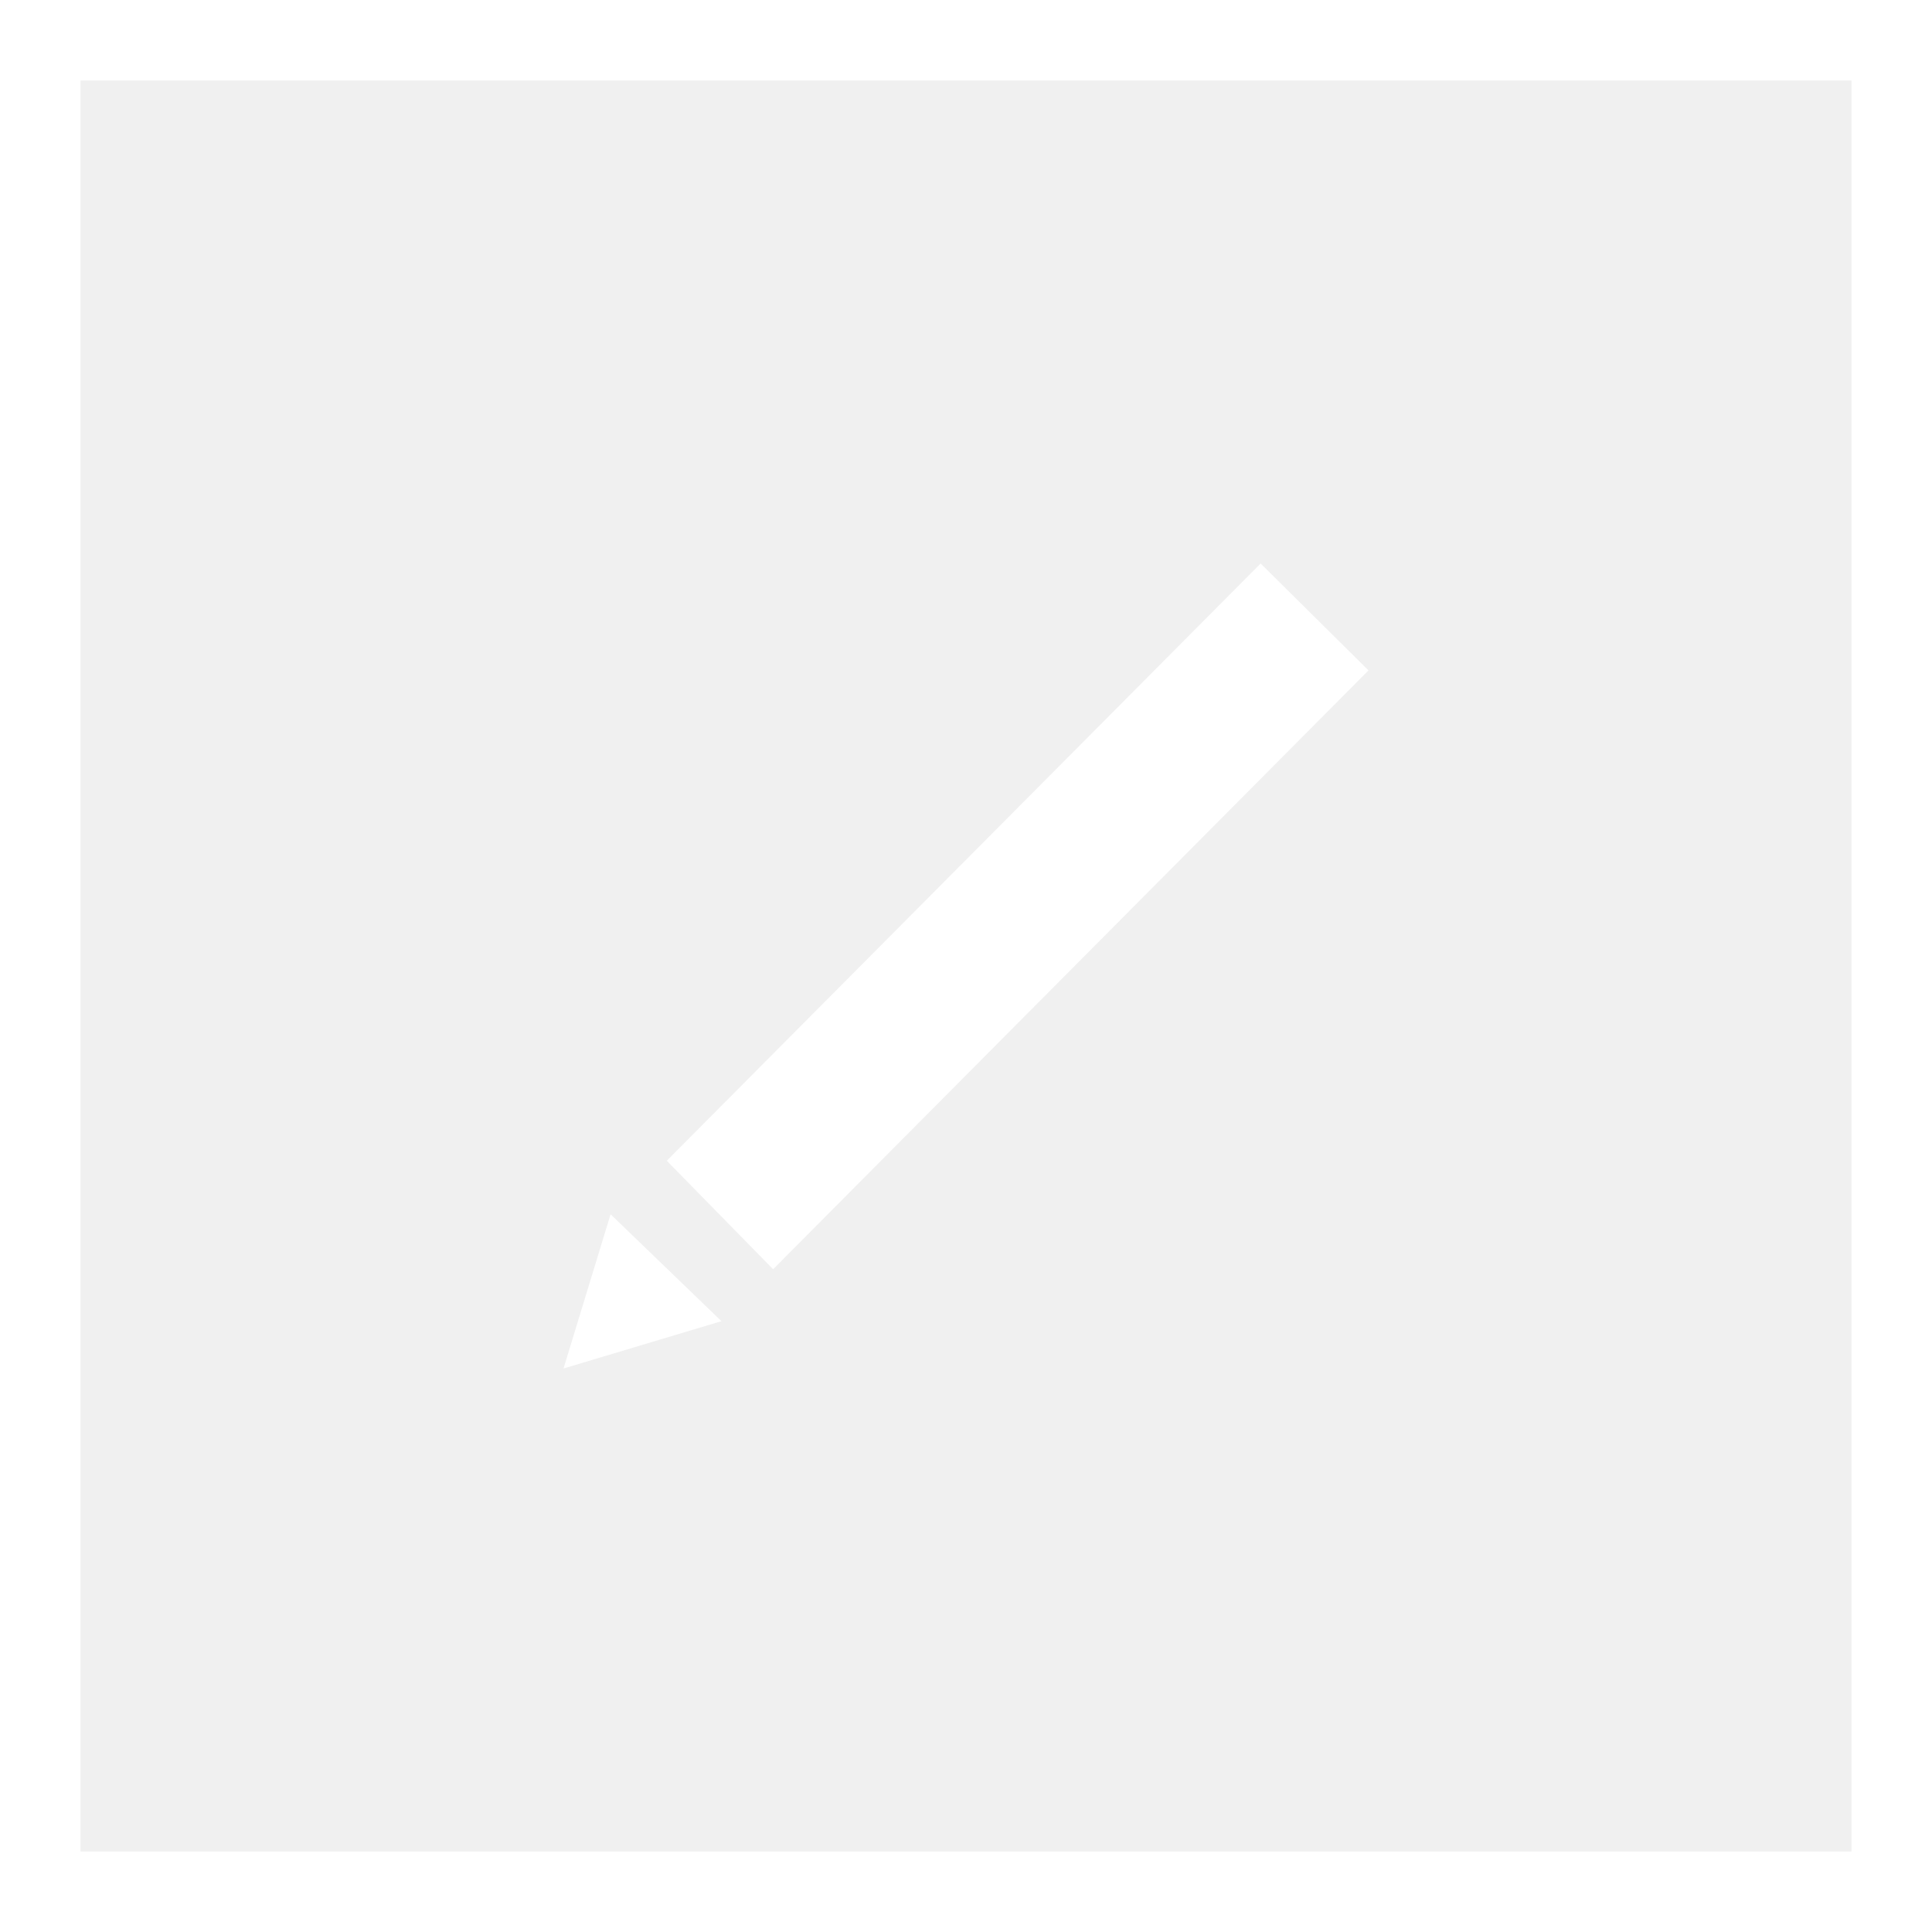
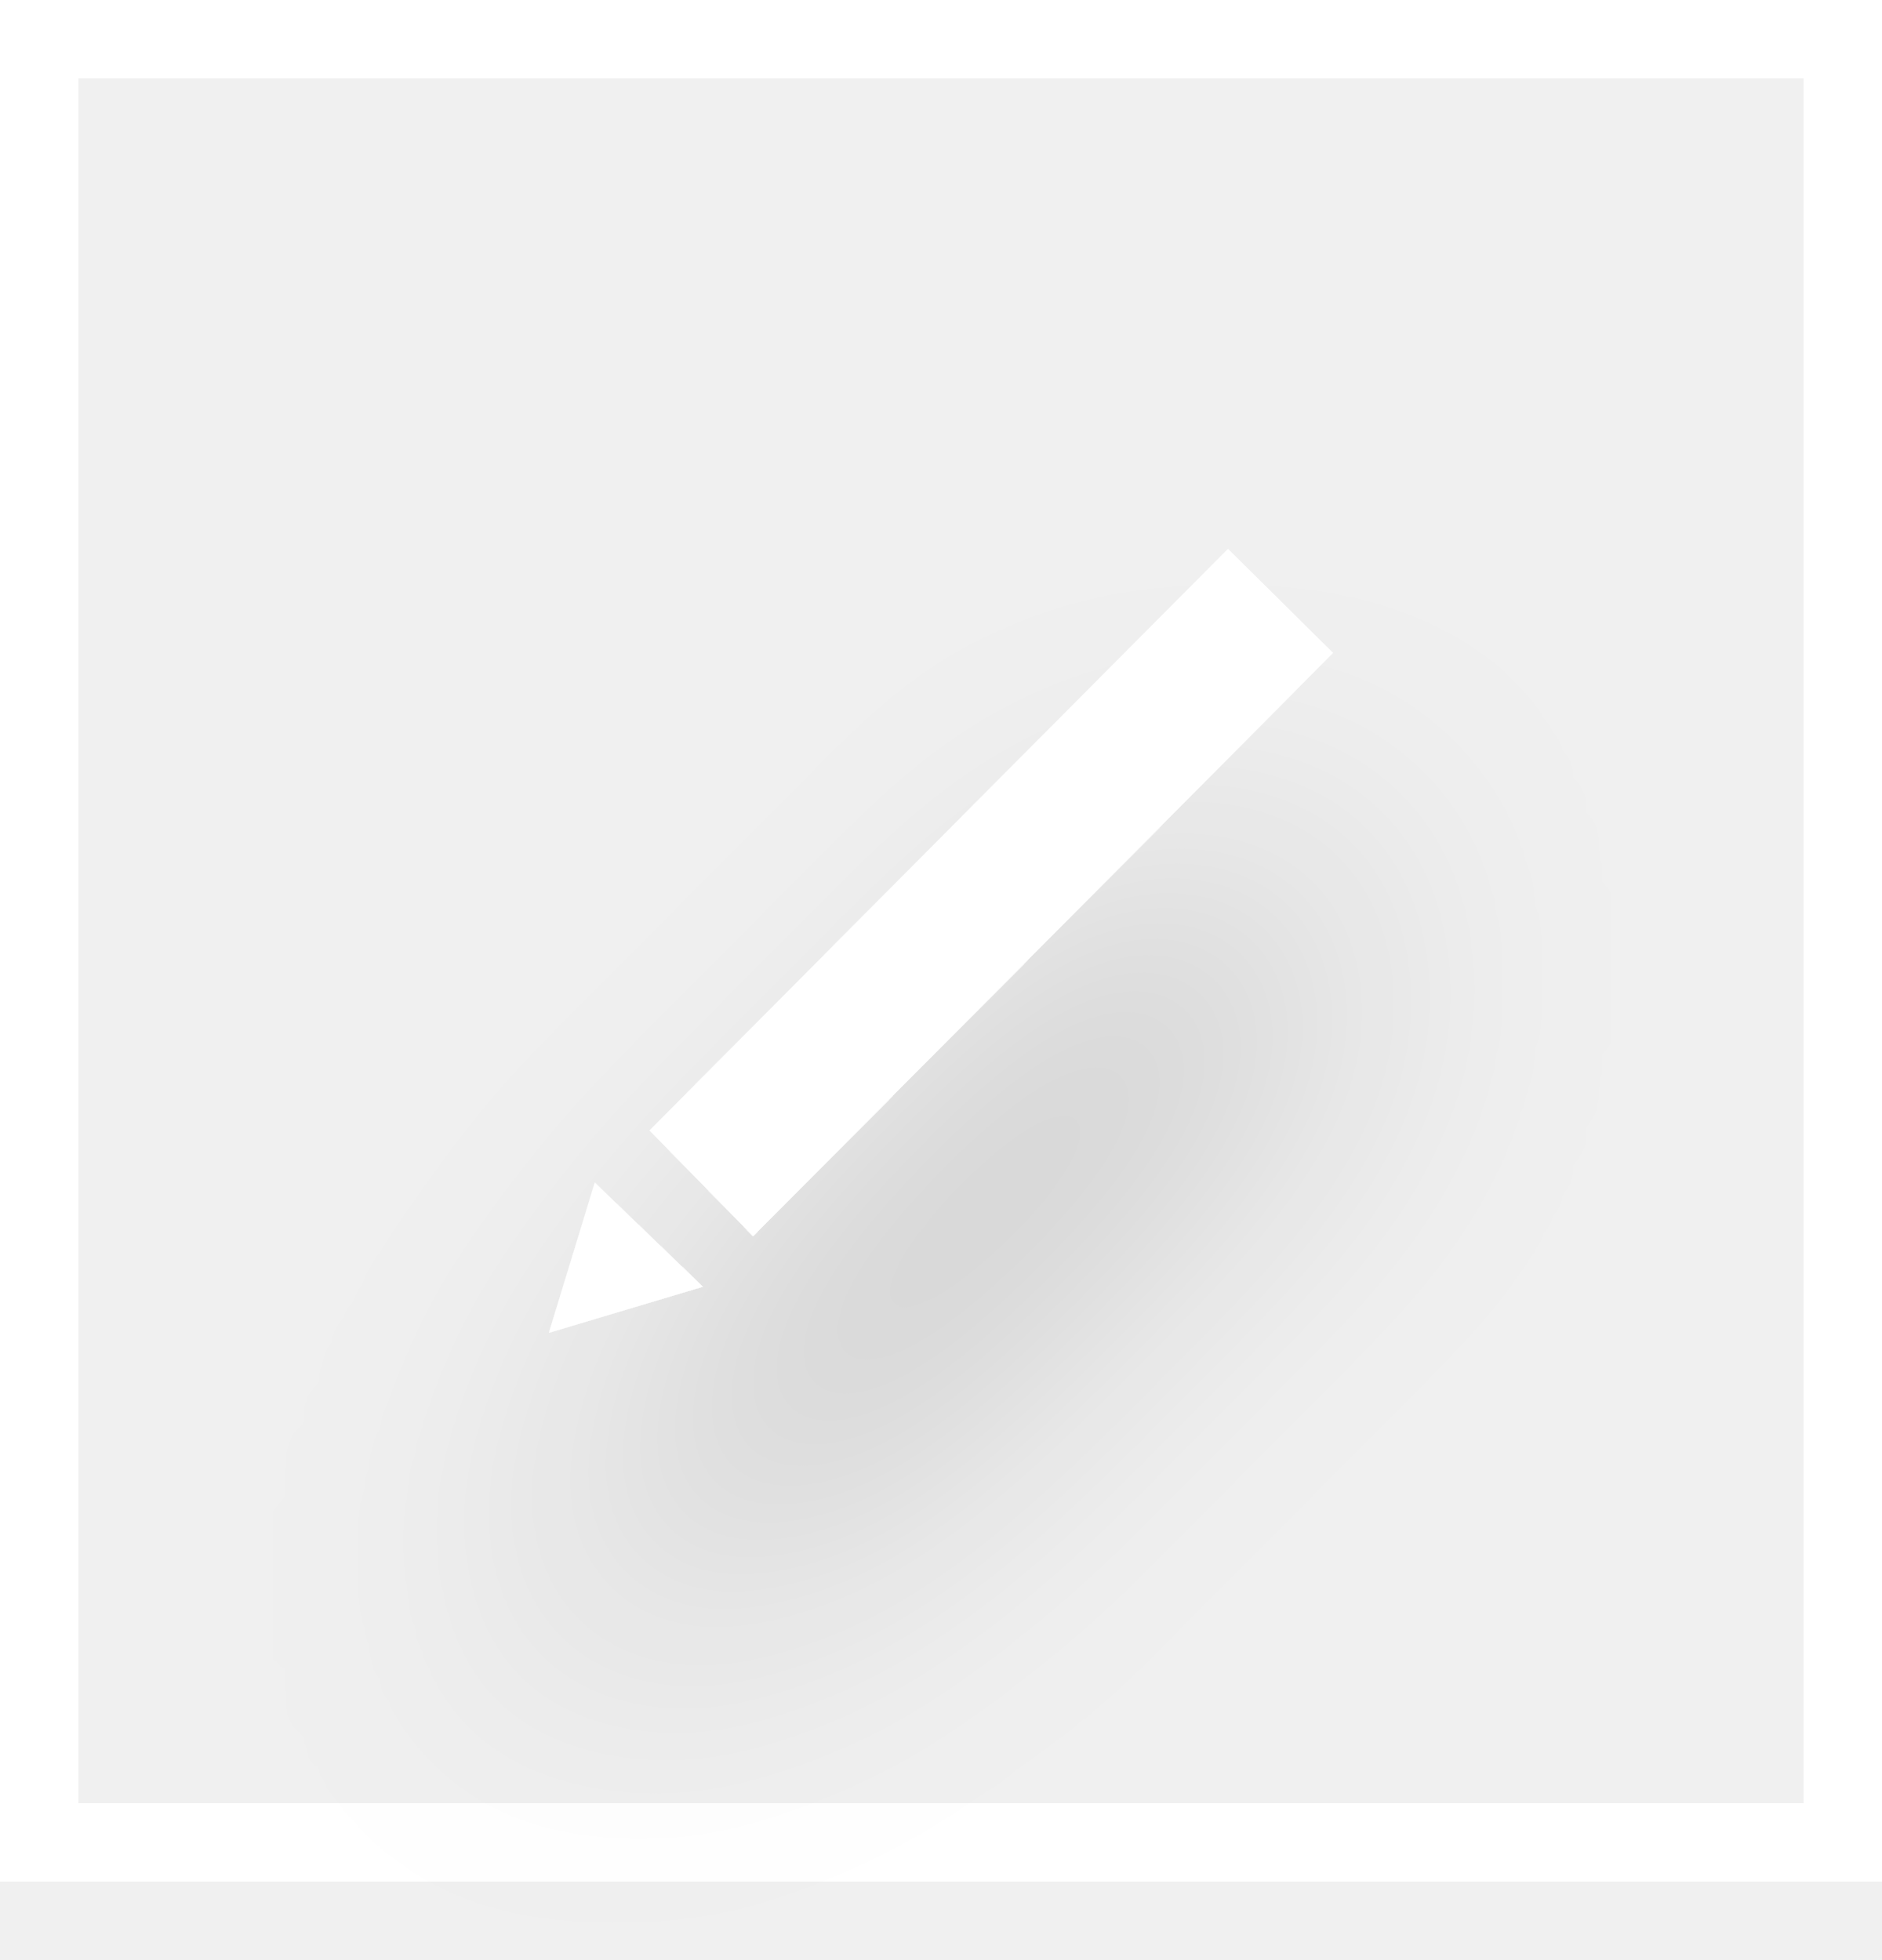
- <svg xmlns="http://www.w3.org/2000/svg" width="24" height="24" viewBox="0 0 24 24" fill="none">
+ <svg xmlns="http://www.w3.org/2000/svg" width="24" height="25" viewBox="0 0 24 25" fill="none">
  <rect x="0.5" y="0.5" width="23" height="23" stroke="white" />
-   <path d="M17 8.328L9.604 15.767L8.283 14.419L15.66 7L17 8.328ZM7 17L8.962 16.412L7.585 15.084L7 17Z" fill="white" />
+   <g filter="url(#filter0_d_28212_202)">
+     <path d="M17 8.328L9.604 15.767L8.283 14.419L15.66 7L17 8.328ZM7 17L8.962 16.412L7.585 15.084L7 17Z" fill="white" />
+   </g>
+   <defs>
+     <filter id="filter0_d_28212_202" x="3" y="7" width="18" height="18" filterUnits="userSpaceOnUse" color-interpolation-filters="sRGB">
+       <feFlood flood-opacity="0" result="BackgroundImageFix" />
+       <feColorMatrix in="SourceAlpha" type="matrix" values="0 0 0 0 0 0 0 0 0 0 0 0 0 0 0 0 0 0 127 0" result="hardAlpha" />
+       <feOffset dy="4" />
+       <feGaussianBlur stdDeviation="2" />
+       <feComposite in2="hardAlpha" operator="out" />
+       <feColorMatrix type="matrix" values="0 0 0 0 0 0 0 0 0 0 0 0 0 0 0 0 0 0 0.25 0" />
+       <feBlend mode="normal" in2="BackgroundImageFix" result="effect1_dropShadow_28212_202" />
+       <feBlend mode="normal" in="SourceGraphic" in2="effect1_dropShadow_28212_202" result="shape" />
+     </filter>
+   </defs>
</svg>
